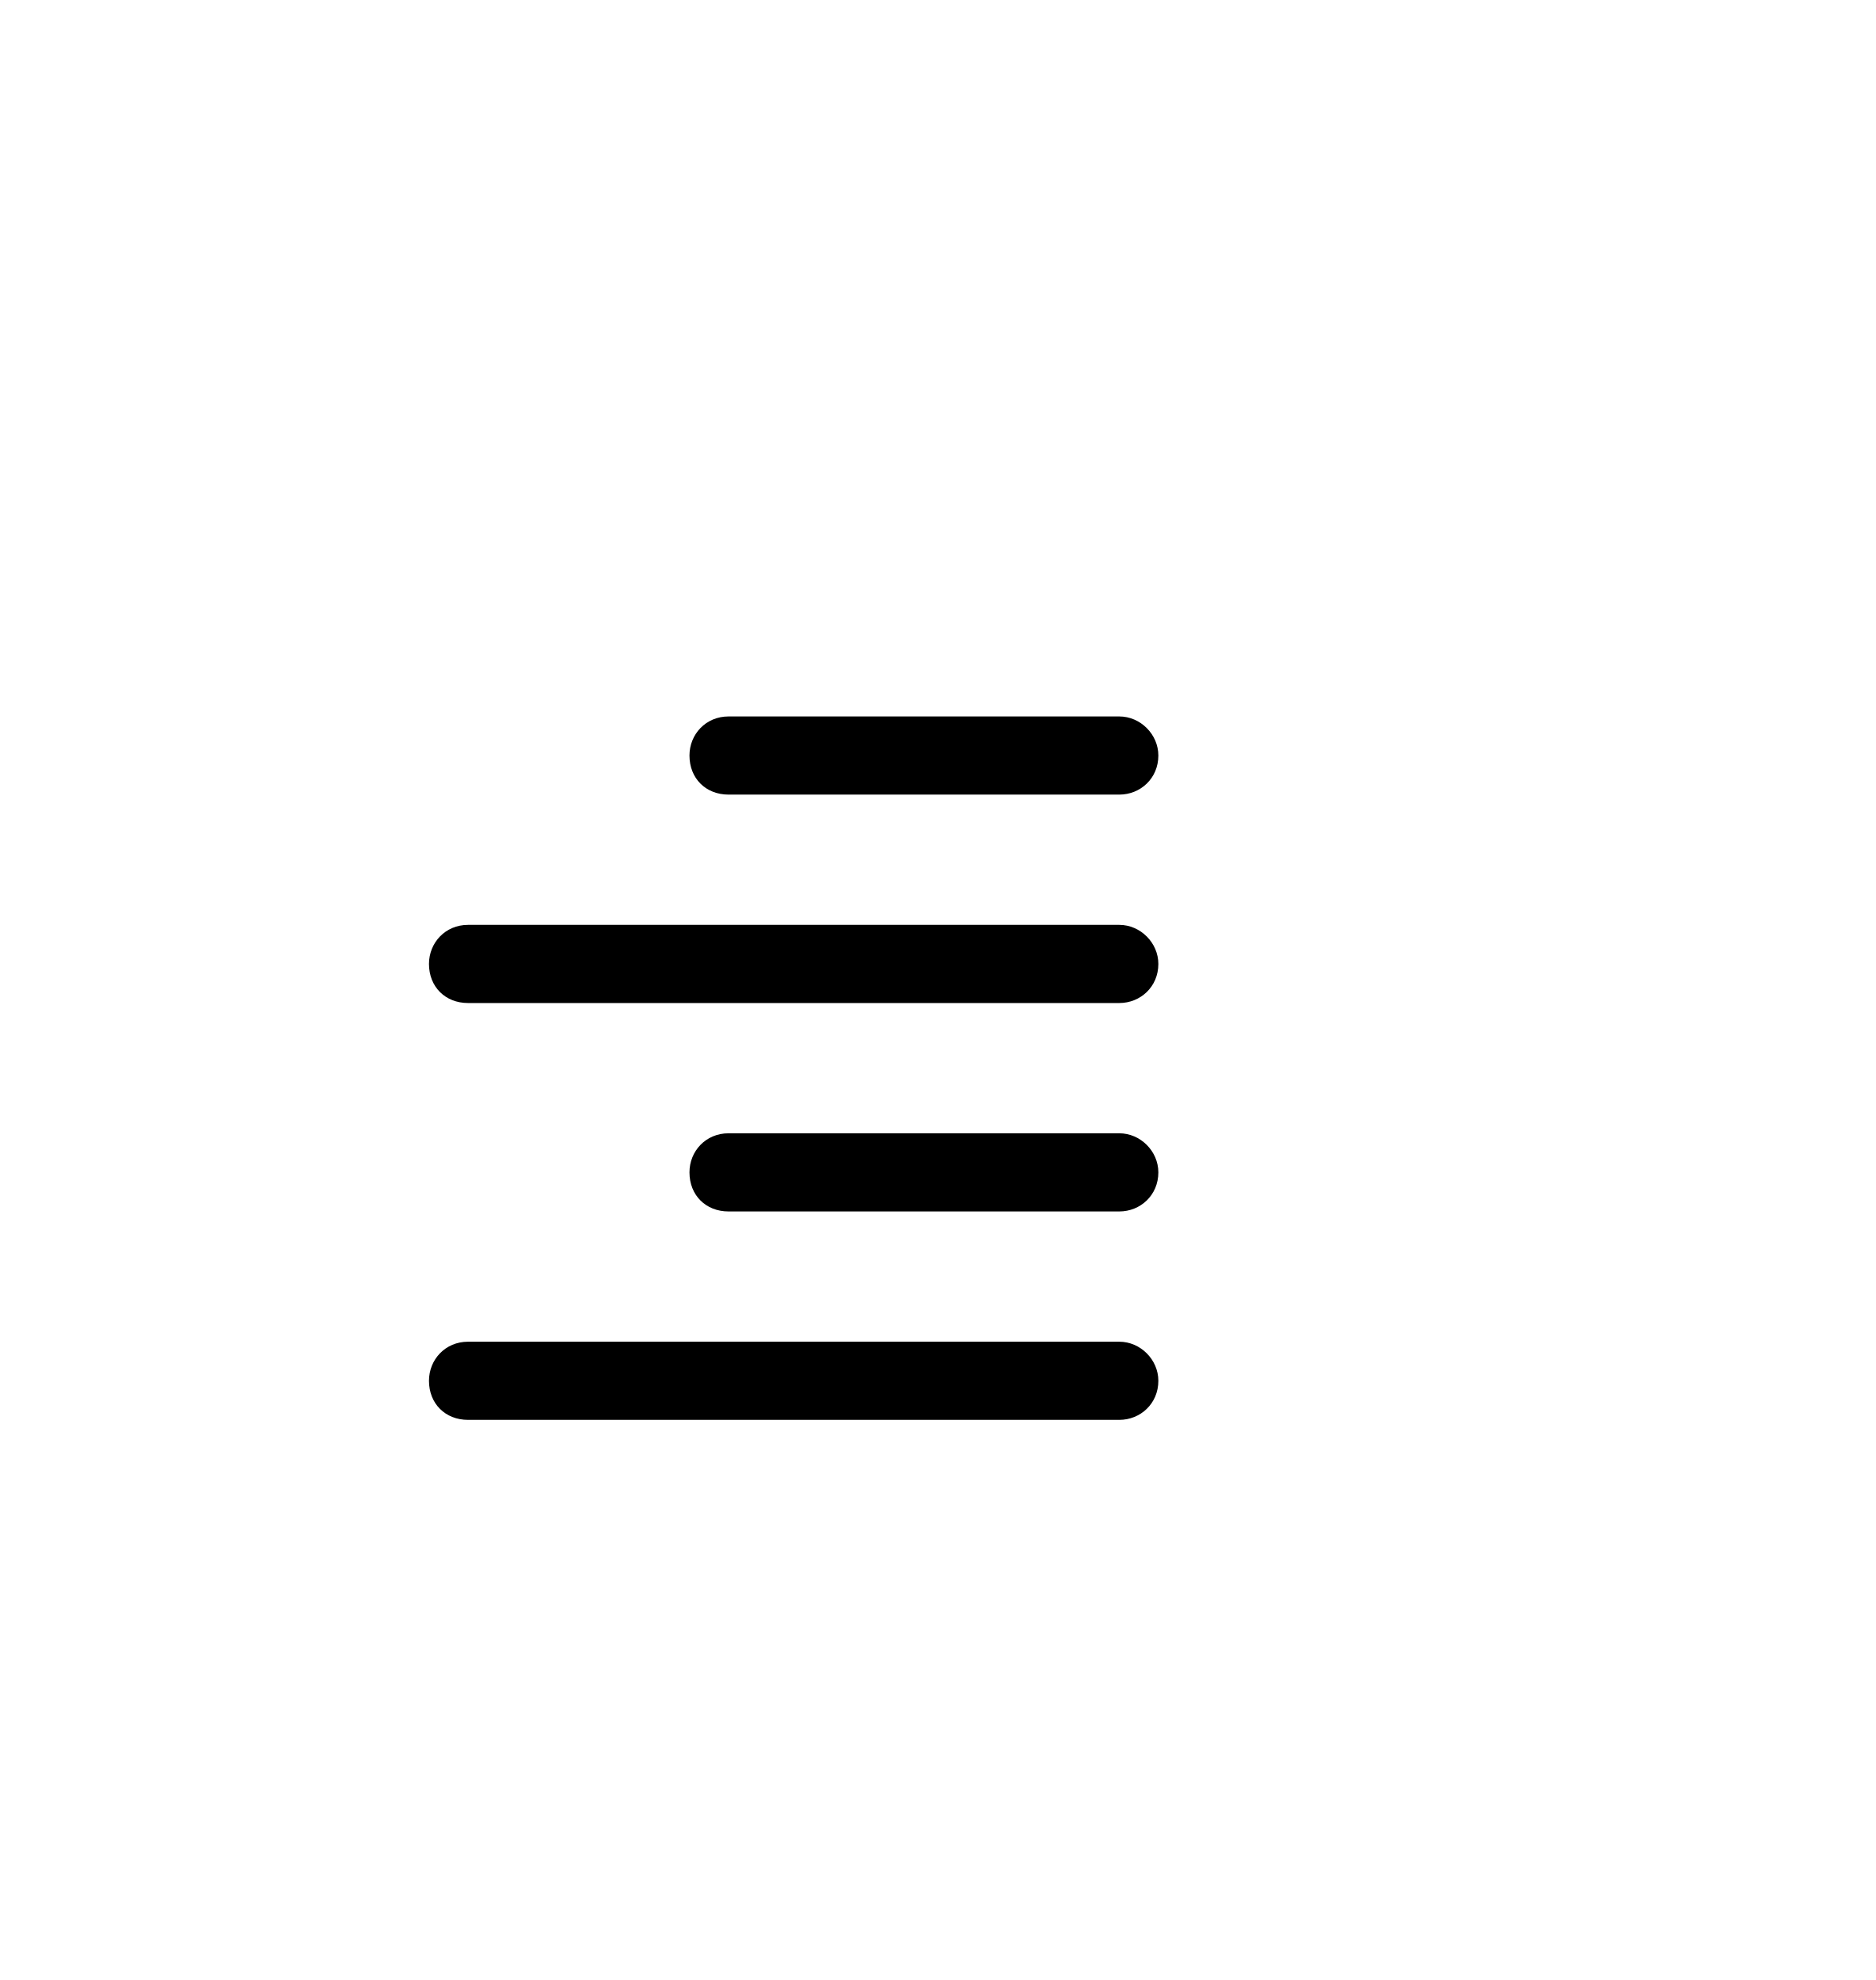
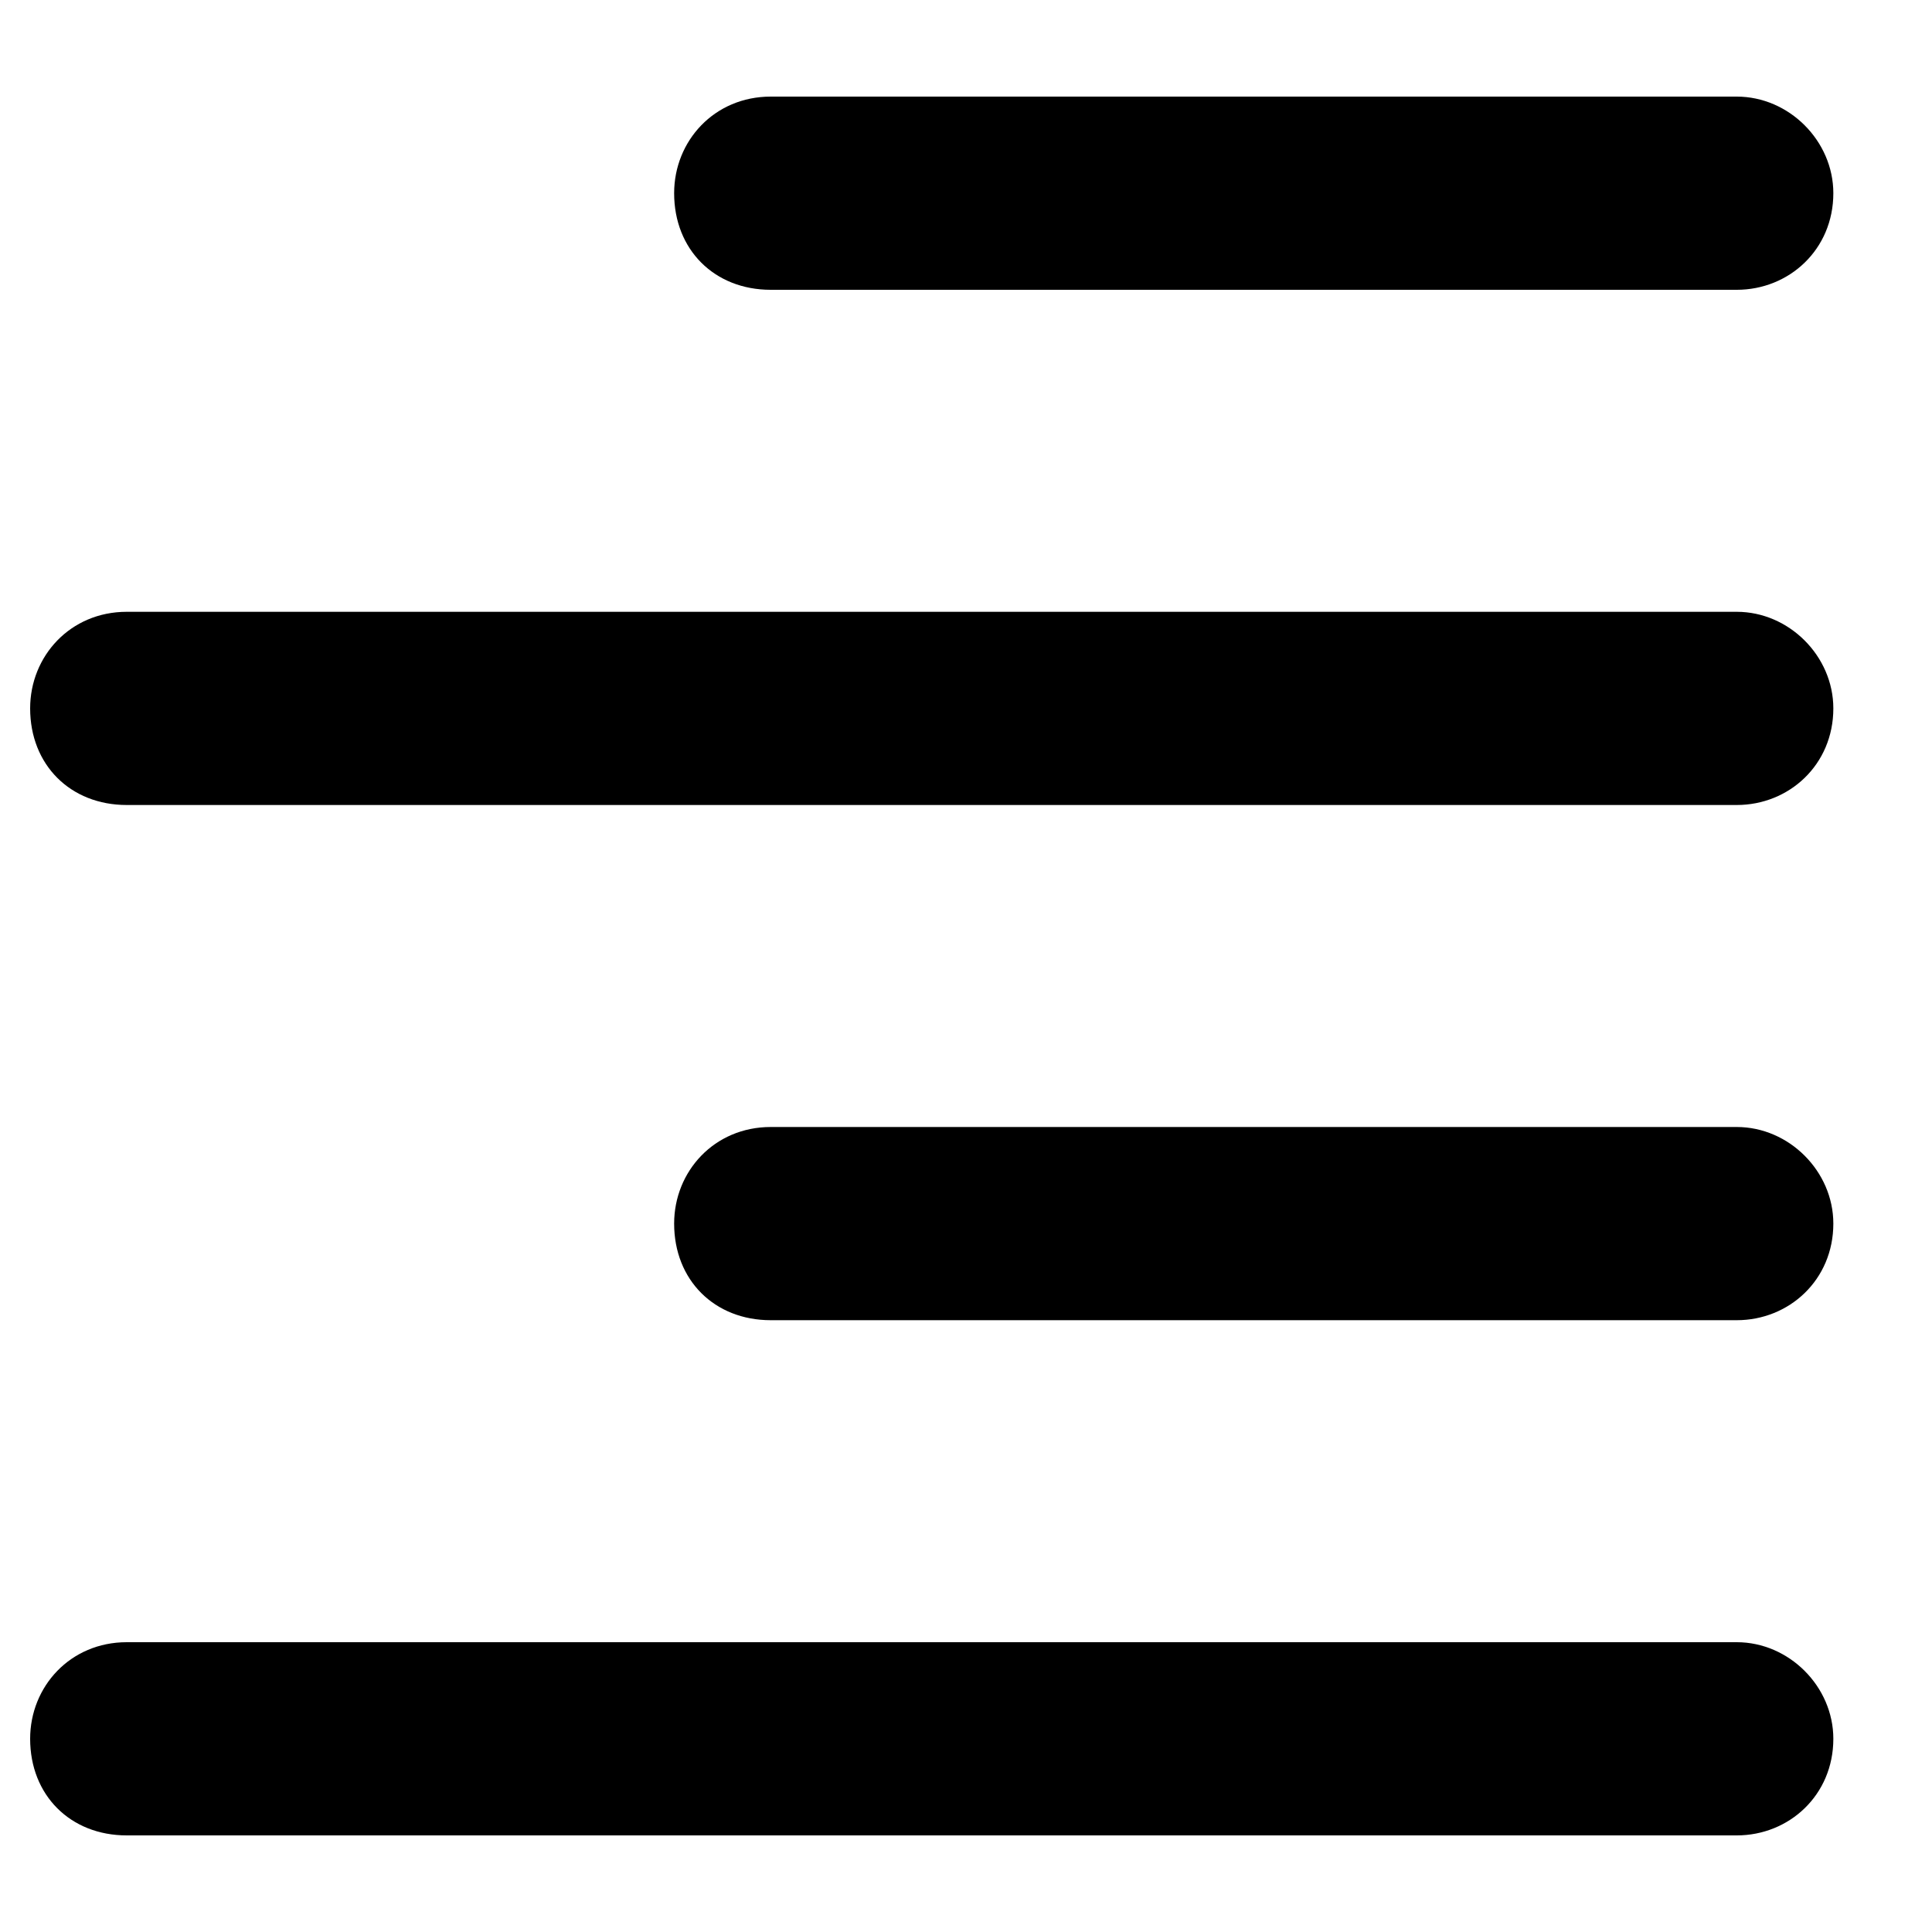
- <svg xmlns="http://www.w3.org/2000/svg" viewBox="0 0 36 38" fill="none">
-   <path d="M21.484 13.75C21.89 13.75 22.234 14.094 22.234 14.5C22.234 14.938 21.89 15.25 21.484 15.25H13.984C13.546 15.25 13.234 14.938 13.234 14.5C13.234 14.094 13.546 13.75 13.984 13.75H21.484ZM21.484 17.75C21.89 17.75 22.234 18.094 22.234 18.5C22.234 18.938 21.89 19.25 21.484 19.25H8.984C8.546 19.25 8.234 18.938 8.234 18.5C8.234 18.094 8.546 17.75 8.984 17.75H21.484ZM21.484 23.25H13.984C13.546 23.25 13.234 22.938 13.234 22.5C13.234 22.094 13.546 21.75 13.984 21.75H21.484C21.89 21.75 22.234 22.094 22.234 22.5C22.234 22.938 21.89 23.25 21.484 23.25ZM21.484 25.75C21.89 25.75 22.234 26.094 22.234 26.5C22.234 26.938 21.89 27.25 21.484 27.25H8.984C8.546 27.25 8.234 26.938 8.234 26.5C8.234 26.094 8.546 25.75 8.984 25.75H21.484Z" fill="black" />
+ <svg xmlns="http://www.w3.org/2000/svg" viewBox="0 0 15 15" fill="none">
+   <path d="M13.484 0.75C13.89 0.75 14.234 1.094 14.234 1.5C14.234 1.938 13.89 2.25 13.484 2.25H5.984C5.546 2.25 5.234 1.938 5.234 1.5C5.234 1.094 5.546 0.75 5.984 0.75H13.484ZM13.484 4.75C13.89 4.75 14.234 5.094 14.234 5.5C14.234 5.938 13.89 6.25 13.484 6.25H0.984C0.546 6.25 0.234 5.938 0.234 5.5C0.234 5.094 0.546 4.75 0.984 4.75H13.484ZM13.484 10.25H5.984C5.546 10.25 5.234 9.938 5.234 9.5C5.234 9.094 5.546 8.75 5.984 8.75H13.484C13.89 8.75 14.234 9.094 14.234 9.5C14.234 9.938 13.89 10.25 13.484 10.25ZM13.484 12.75C13.89 12.75 14.234 13.094 14.234 13.5C14.234 13.938 13.89 14.25 13.484 14.25H0.984C0.546 14.25 0.234 13.938 0.234 13.5C0.234 13.094 0.546 12.75 0.984 12.75H13.484Z" fill="black" />
</svg>
